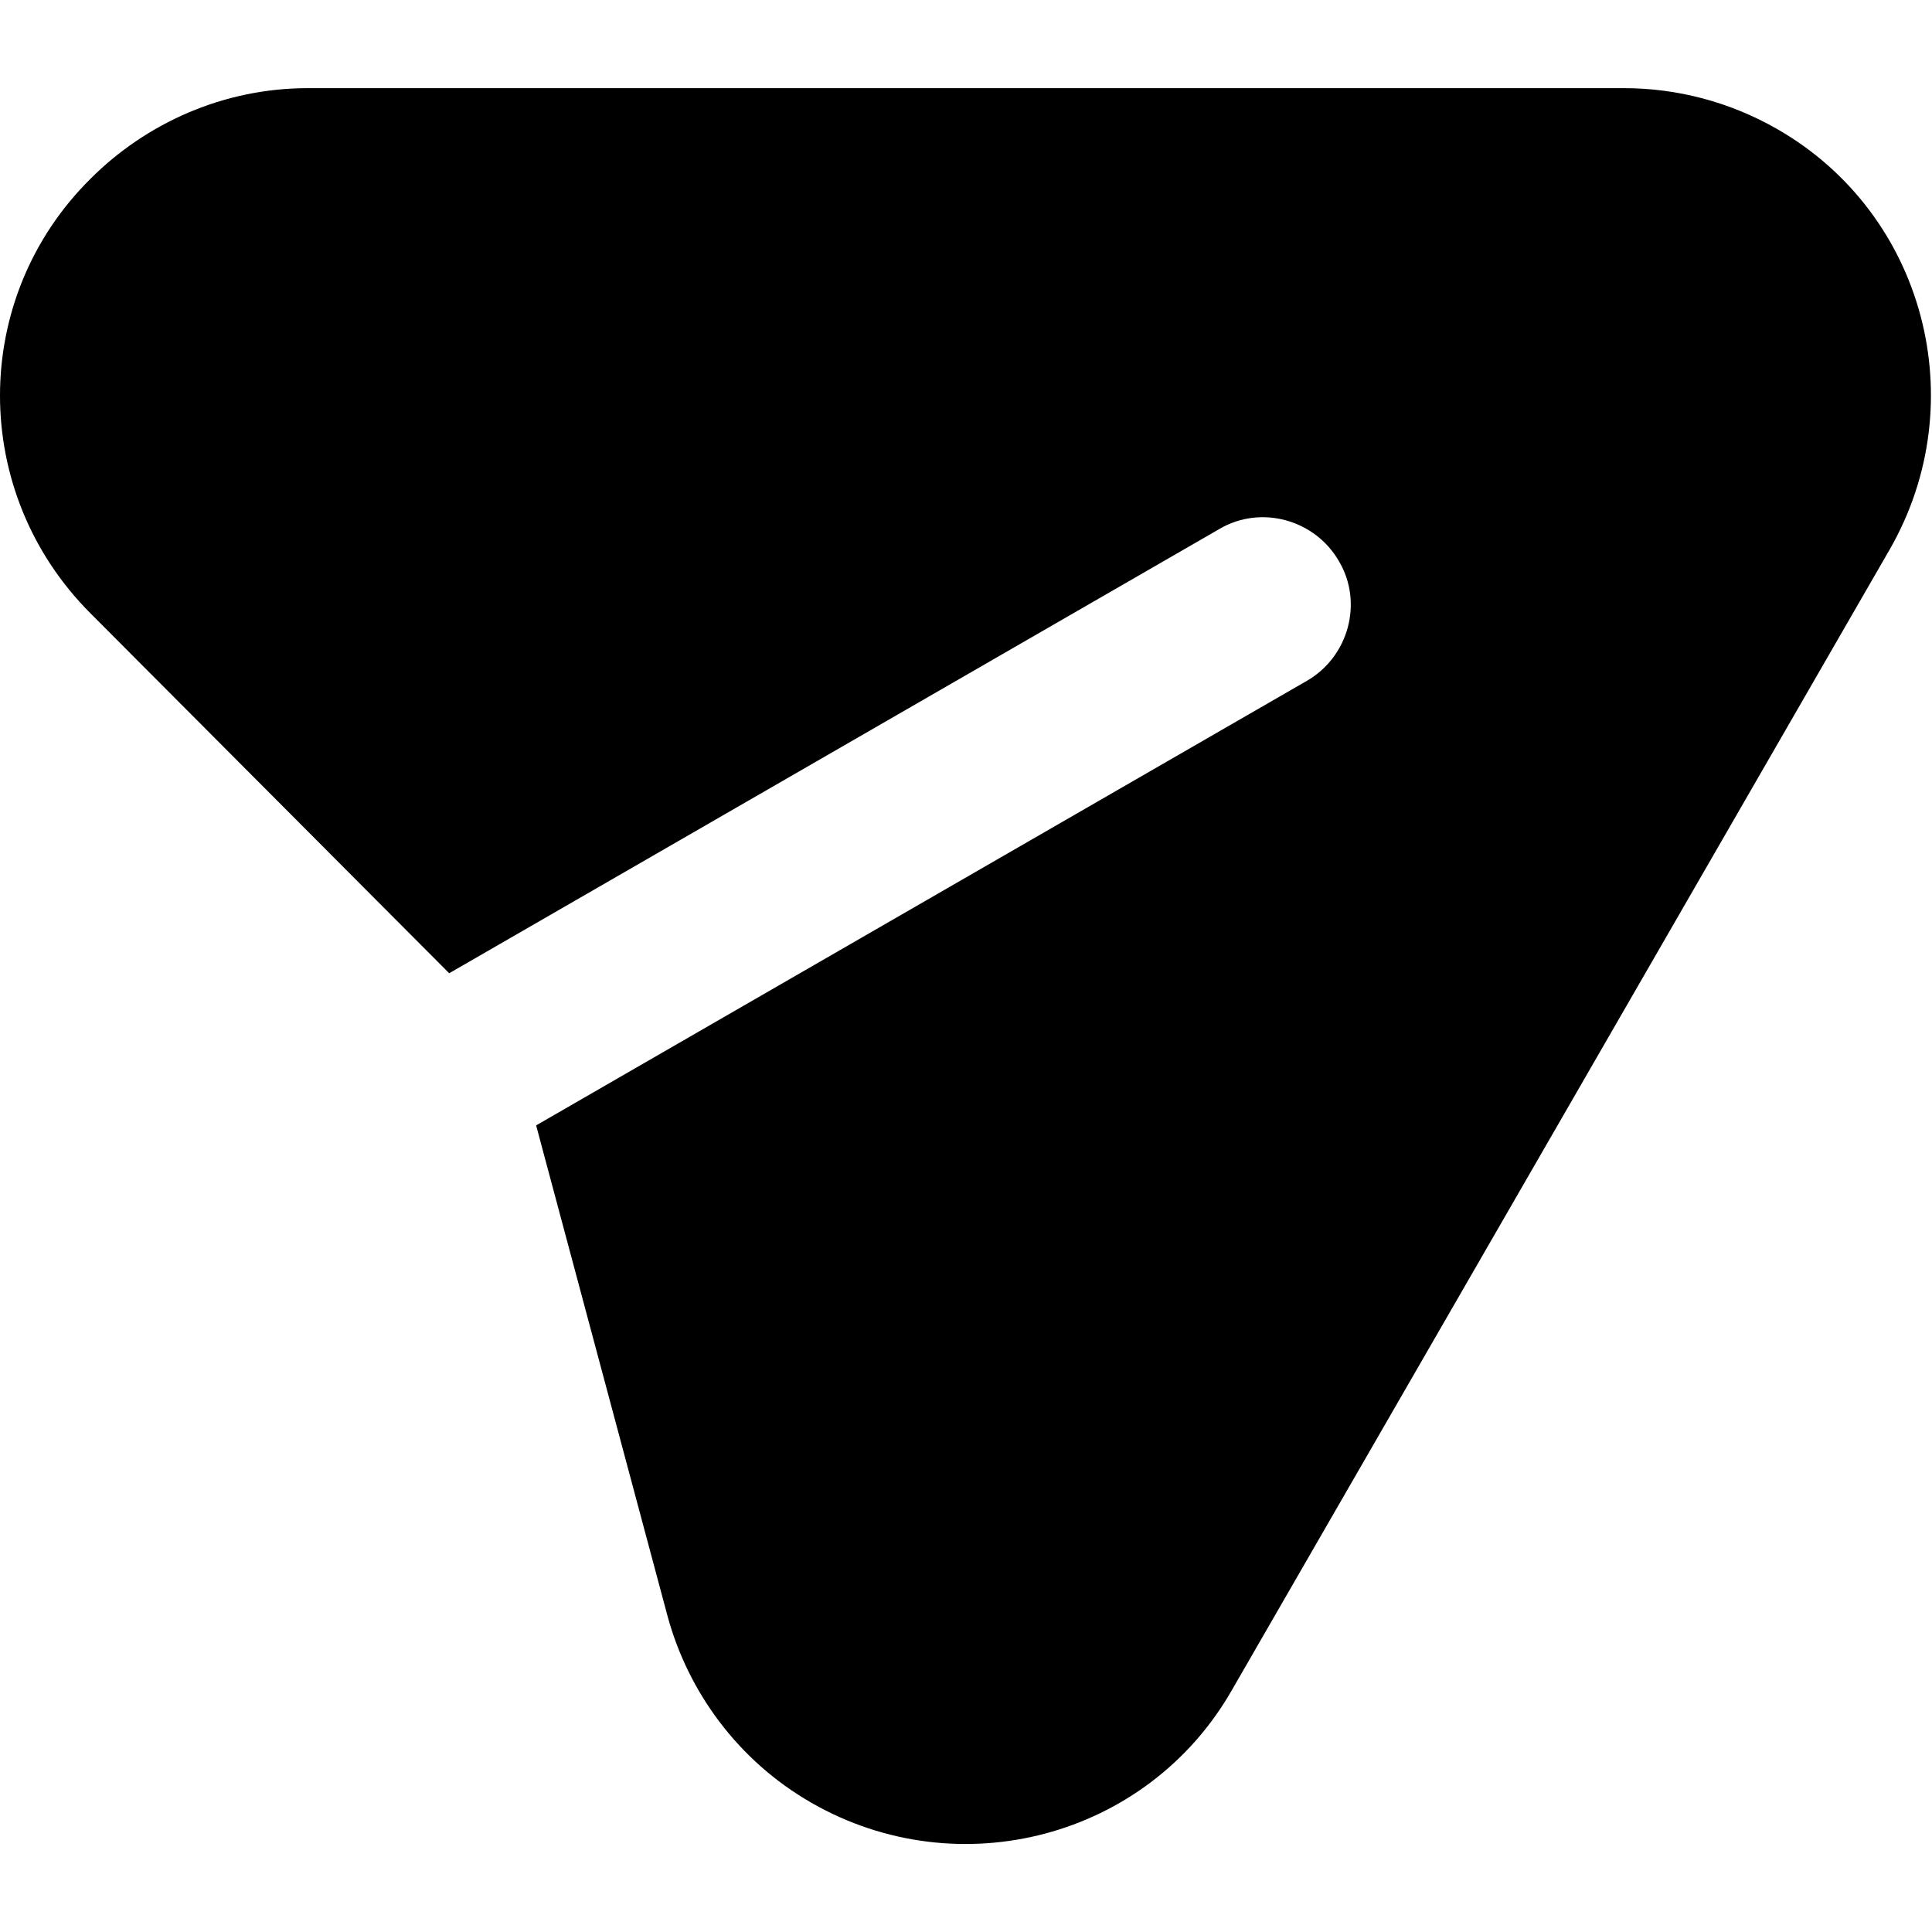
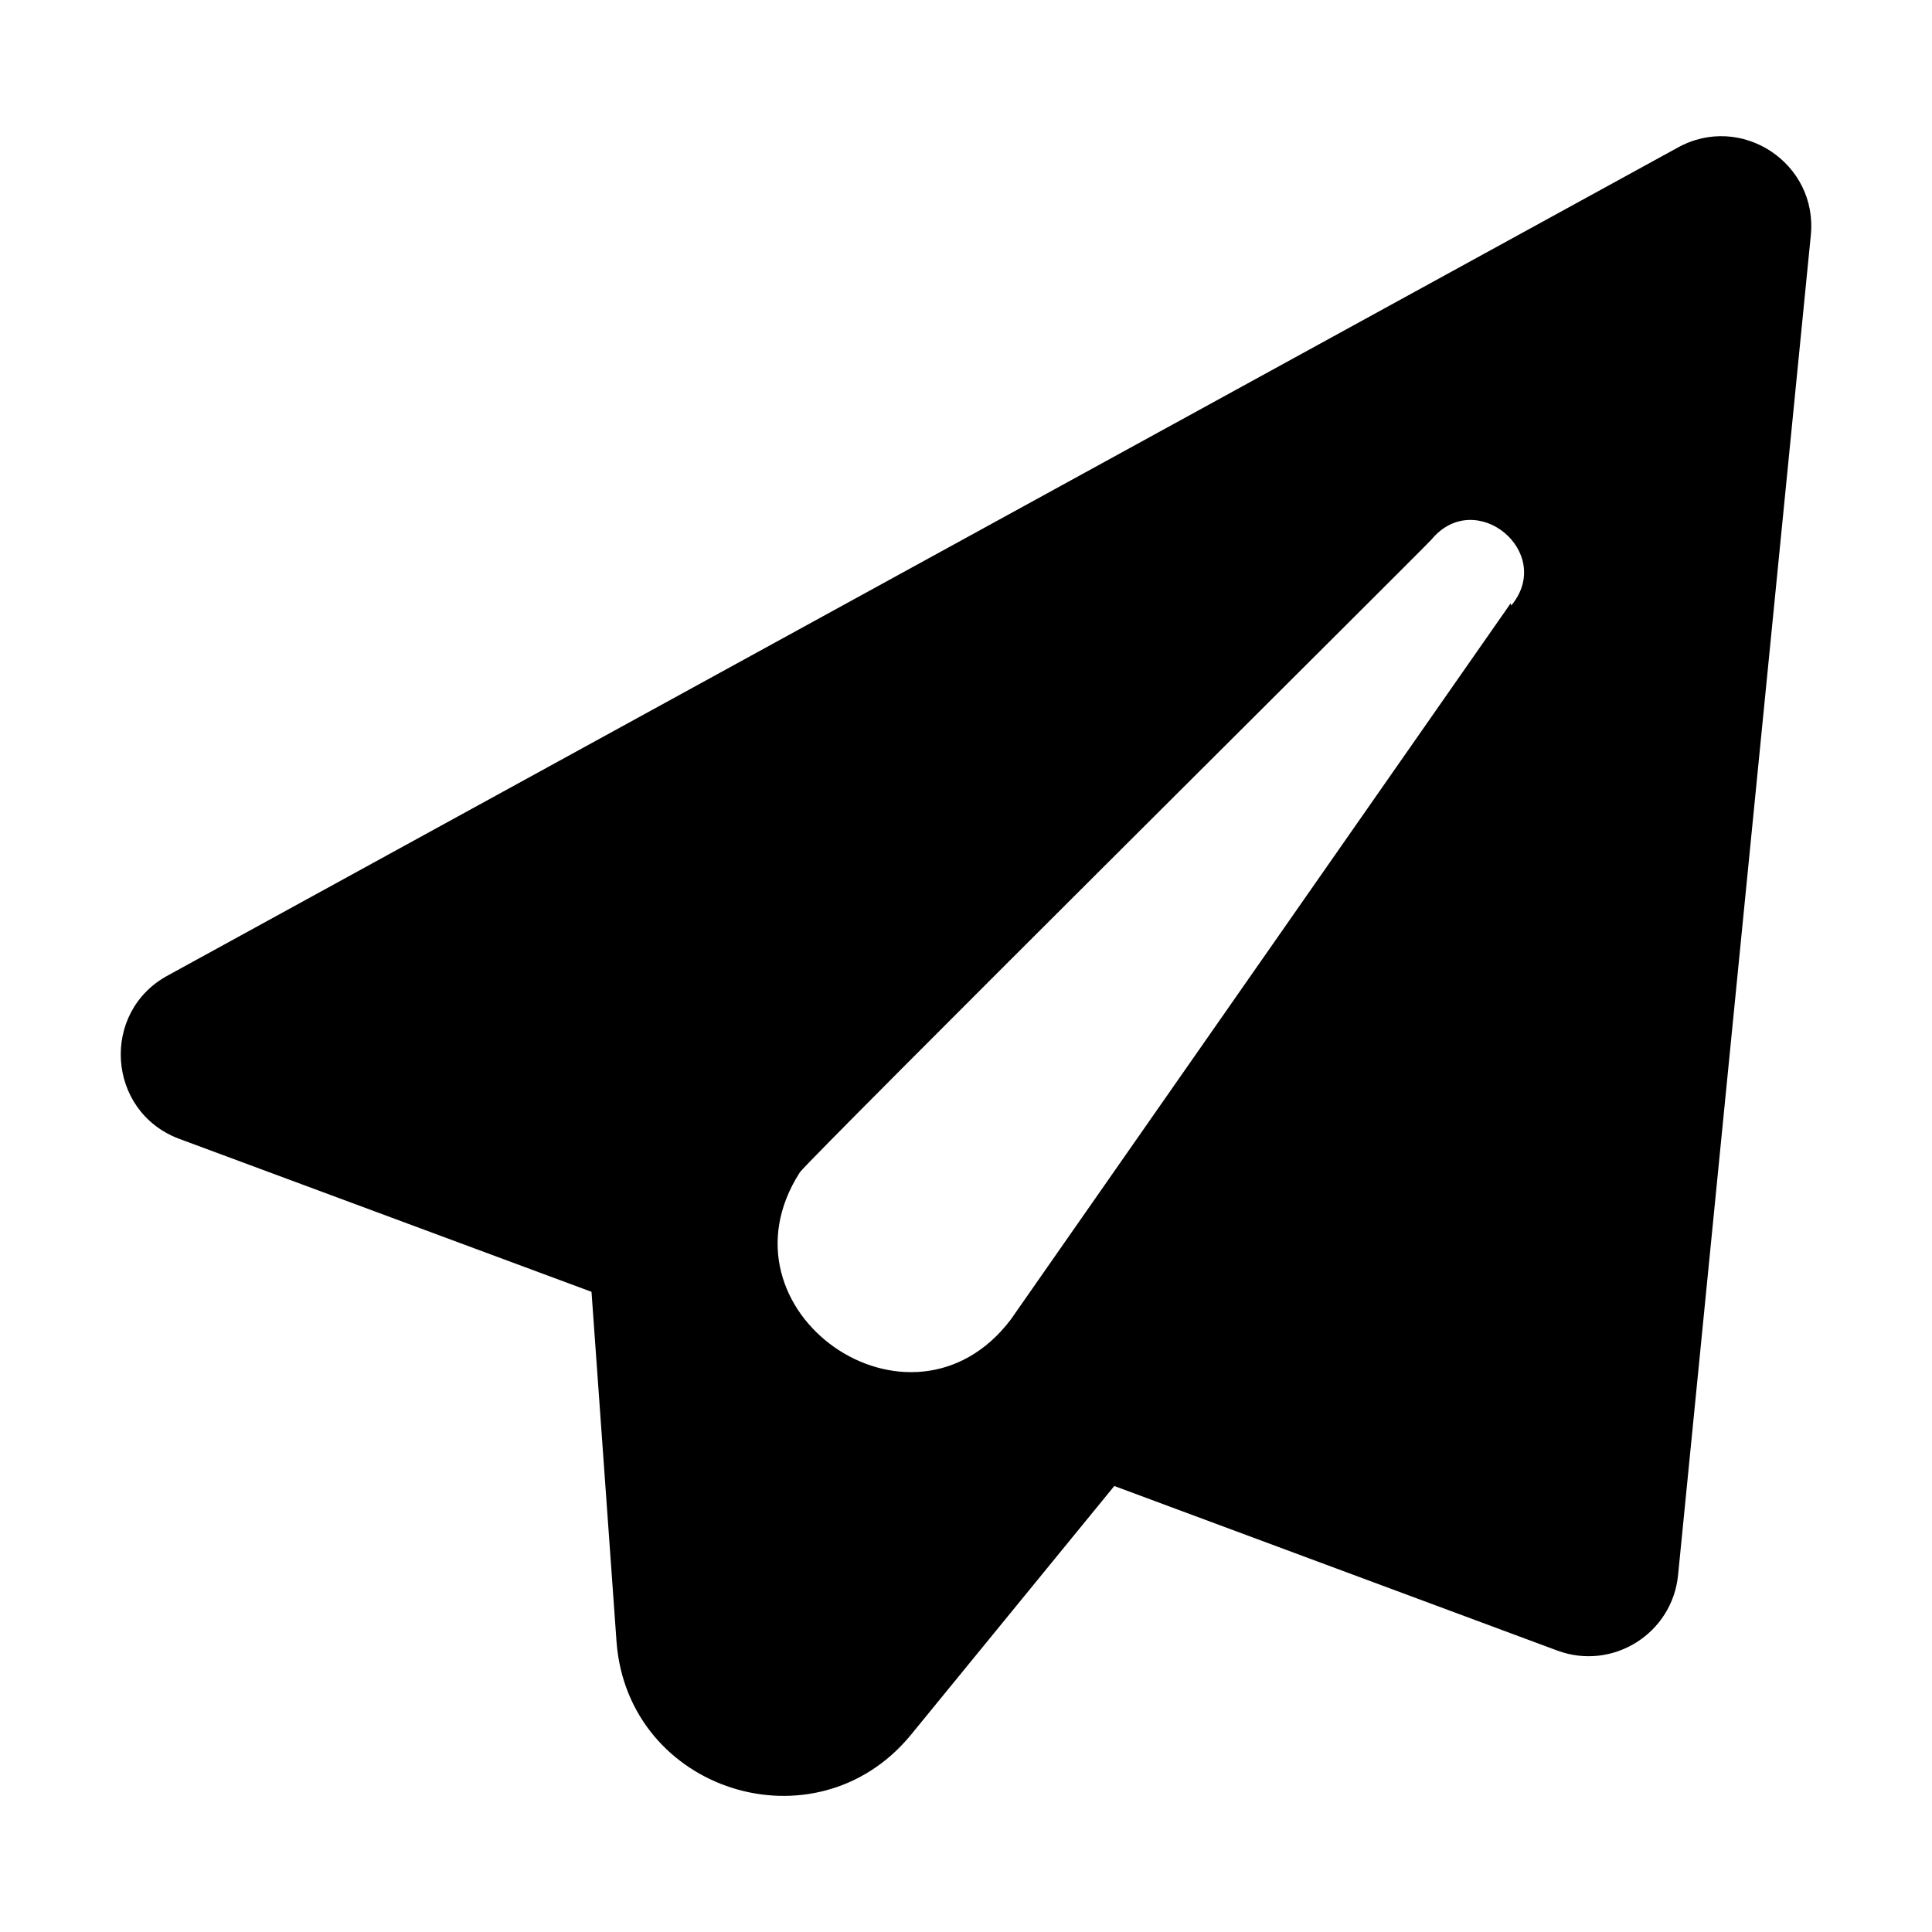
- <svg xmlns="http://www.w3.org/2000/svg" viewBox="0 0 16 16" width="16" height="16">
-   <path d="M13.45.73c.43,0,.87.11,1.27.34,1.22.7,1.63,2.26.93,3.48l-5.45,9.45c-.7,1.22-2.26,1.63-3.48.93-.61-.35-1.02-.92-1.19-1.54l-1.09-4.07,6.38-3.68c.35-.2.47-.65.27-.99-.2-.35-.65-.47-.99-.27l-6.38,3.68L.75,5.08C-.25,4.08-.25,2.47.75,1.48c.46-.46,1.1-.75,1.8-.75h10.91Z" fill="currentColor" />
+ <svg xmlns="http://www.w3.org/2000/svg" t="1784569638457" class="icon" viewBox="0 0 81.92 81.92" version="1.1" p-id="5419" width="16" height="16" id="svg1" xml:space="preserve">
+   <defs id="defs1" />
+   <path d="m 66.035,69.988 c 2.347,0.867 4.878,-0.722 5.119,-3.212 L 76.781,9.981 C 77.091,6.914 73.824,4.764 71.13,6.263 L 7.139,41.349 c -2.887,1.54 -2.622,5.763 0.435,6.93 l 17.507,6.496 1.062,14.851 c 0.484,6.322 8.415,8.842 12.46,3.96 L 47.248,63.009 66.035,69.988 M 64.055,25.581 42.853,55.958 c -4.235,5.565 -12.714,-0.371 -8.935,-6.254 0.459,-0.628 26.272,-26.272 26.78,-26.828 1.868,-2.252 5.248,0.55 3.381,2.801 z" fill="currentColor" p-id="5420" id="path1" style="fill:#000000;fill-opacity:1;stroke-width:0.075" />
</svg>
